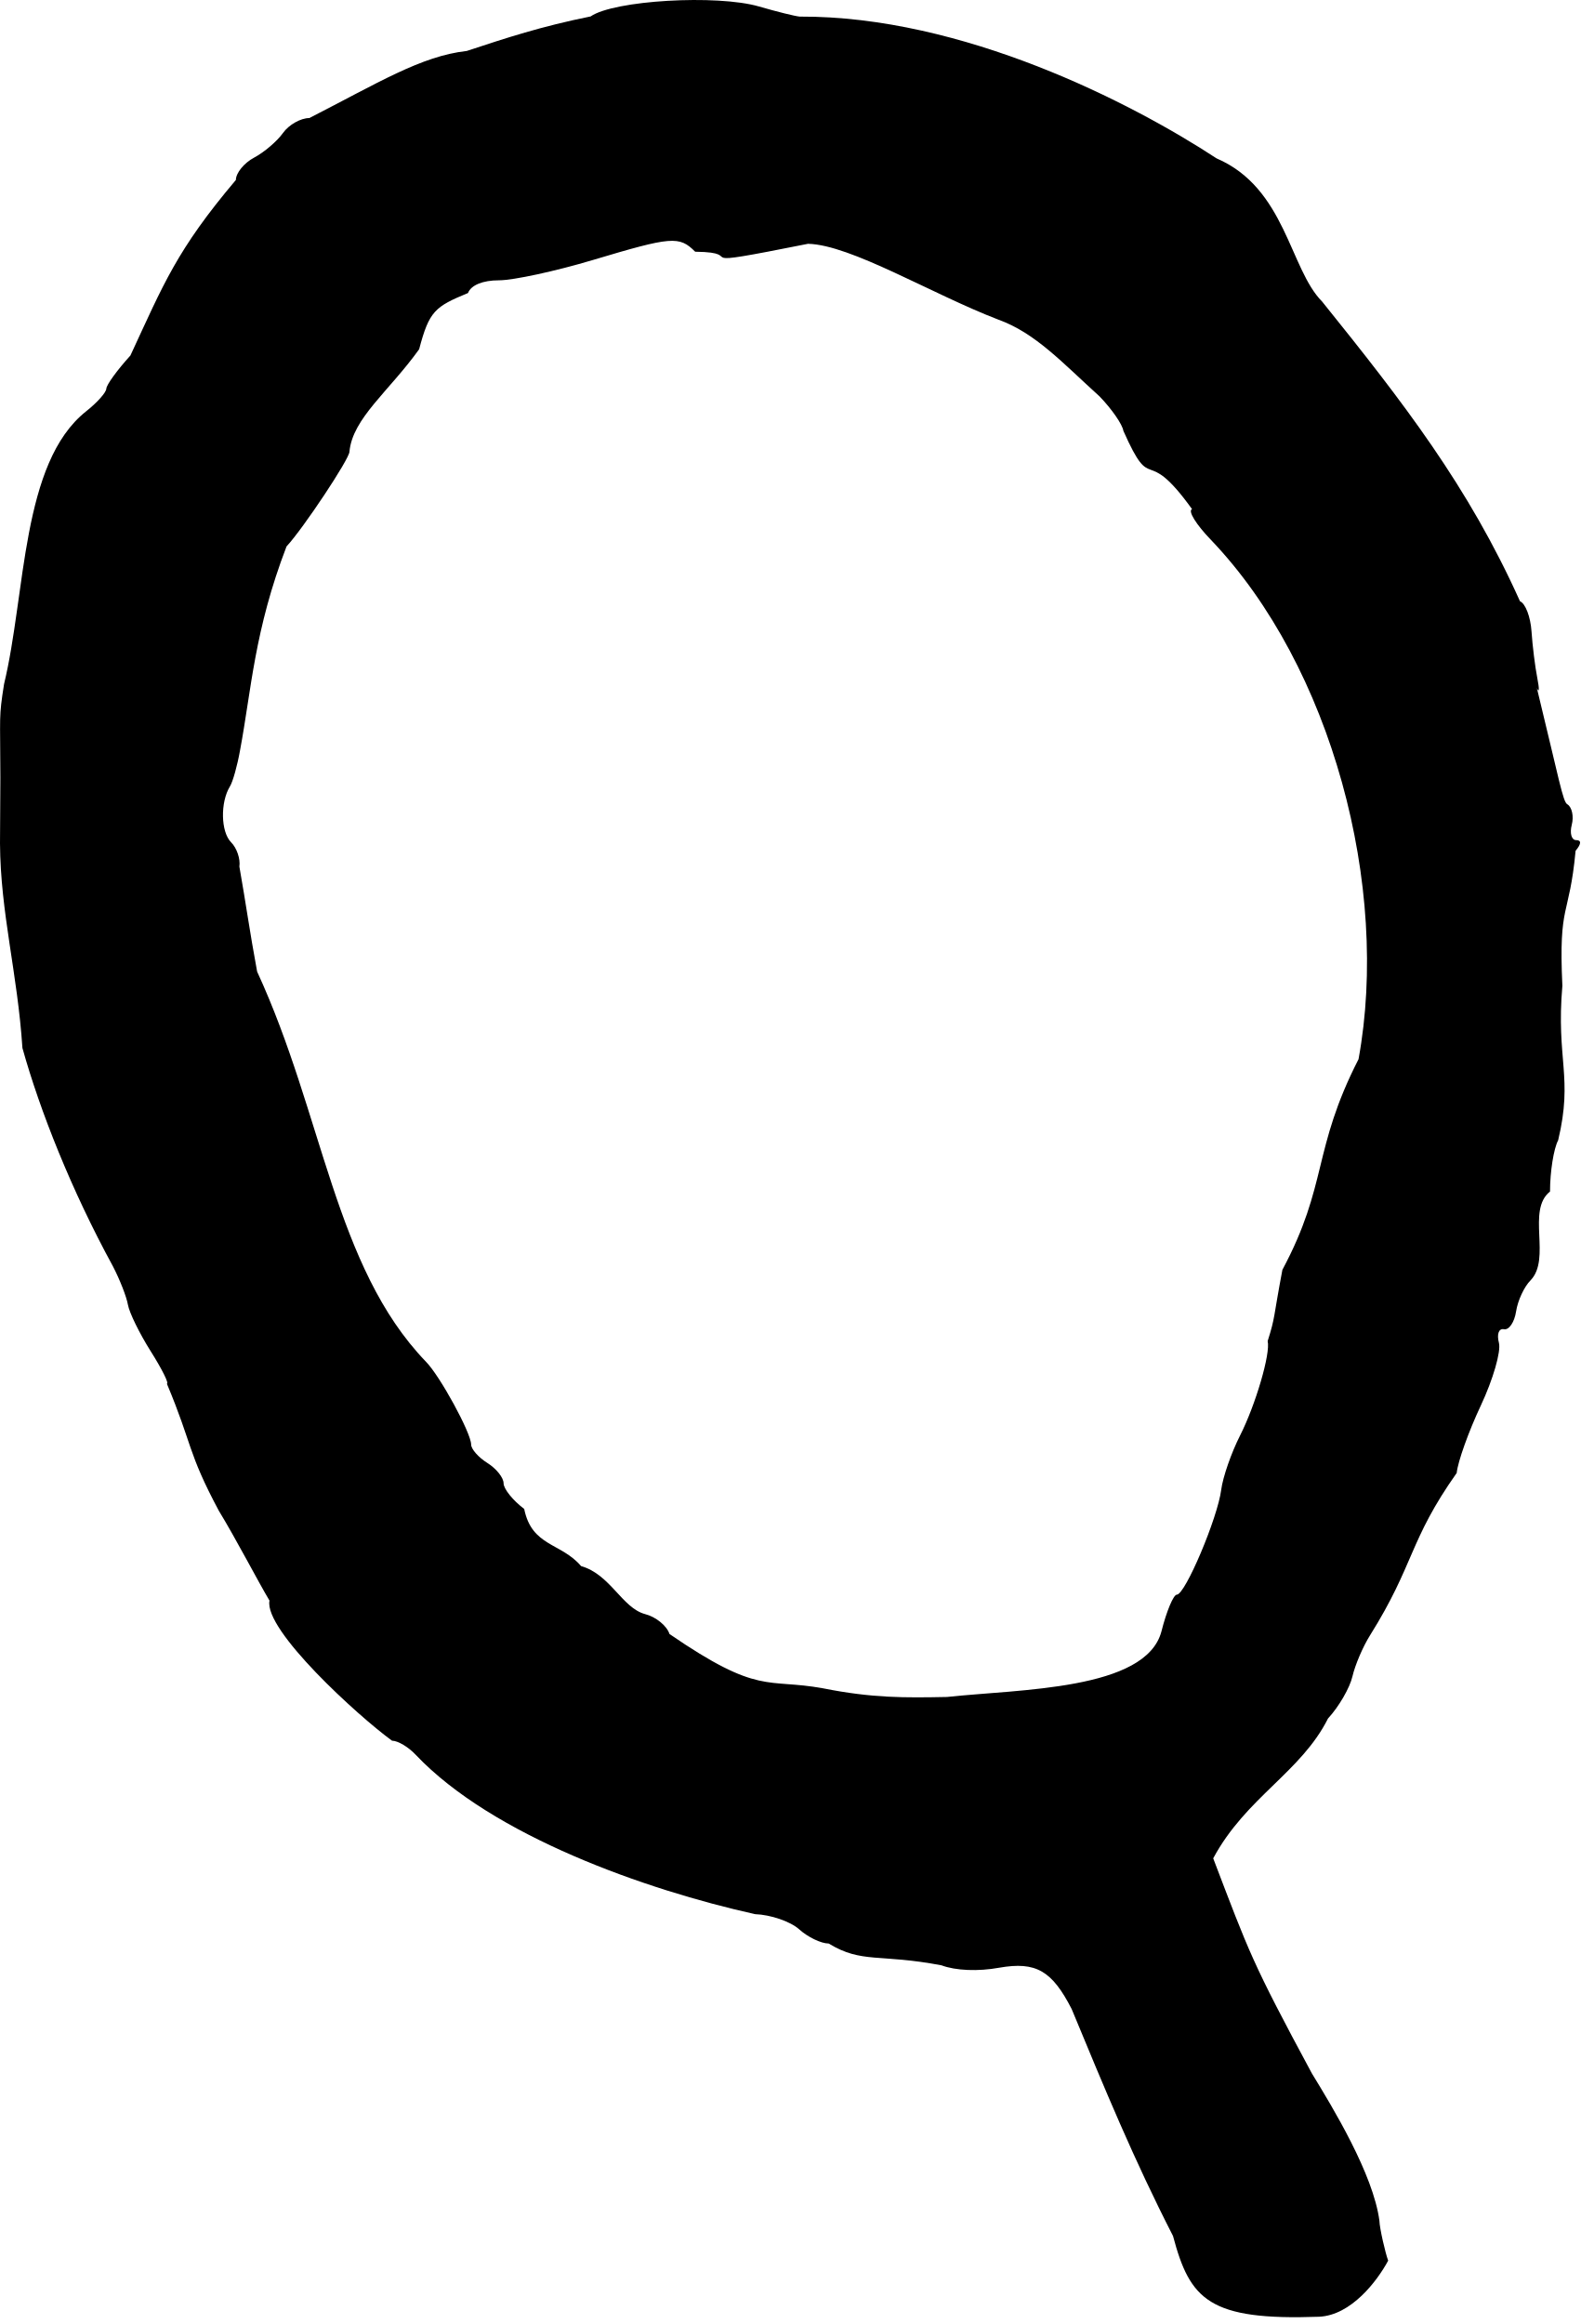
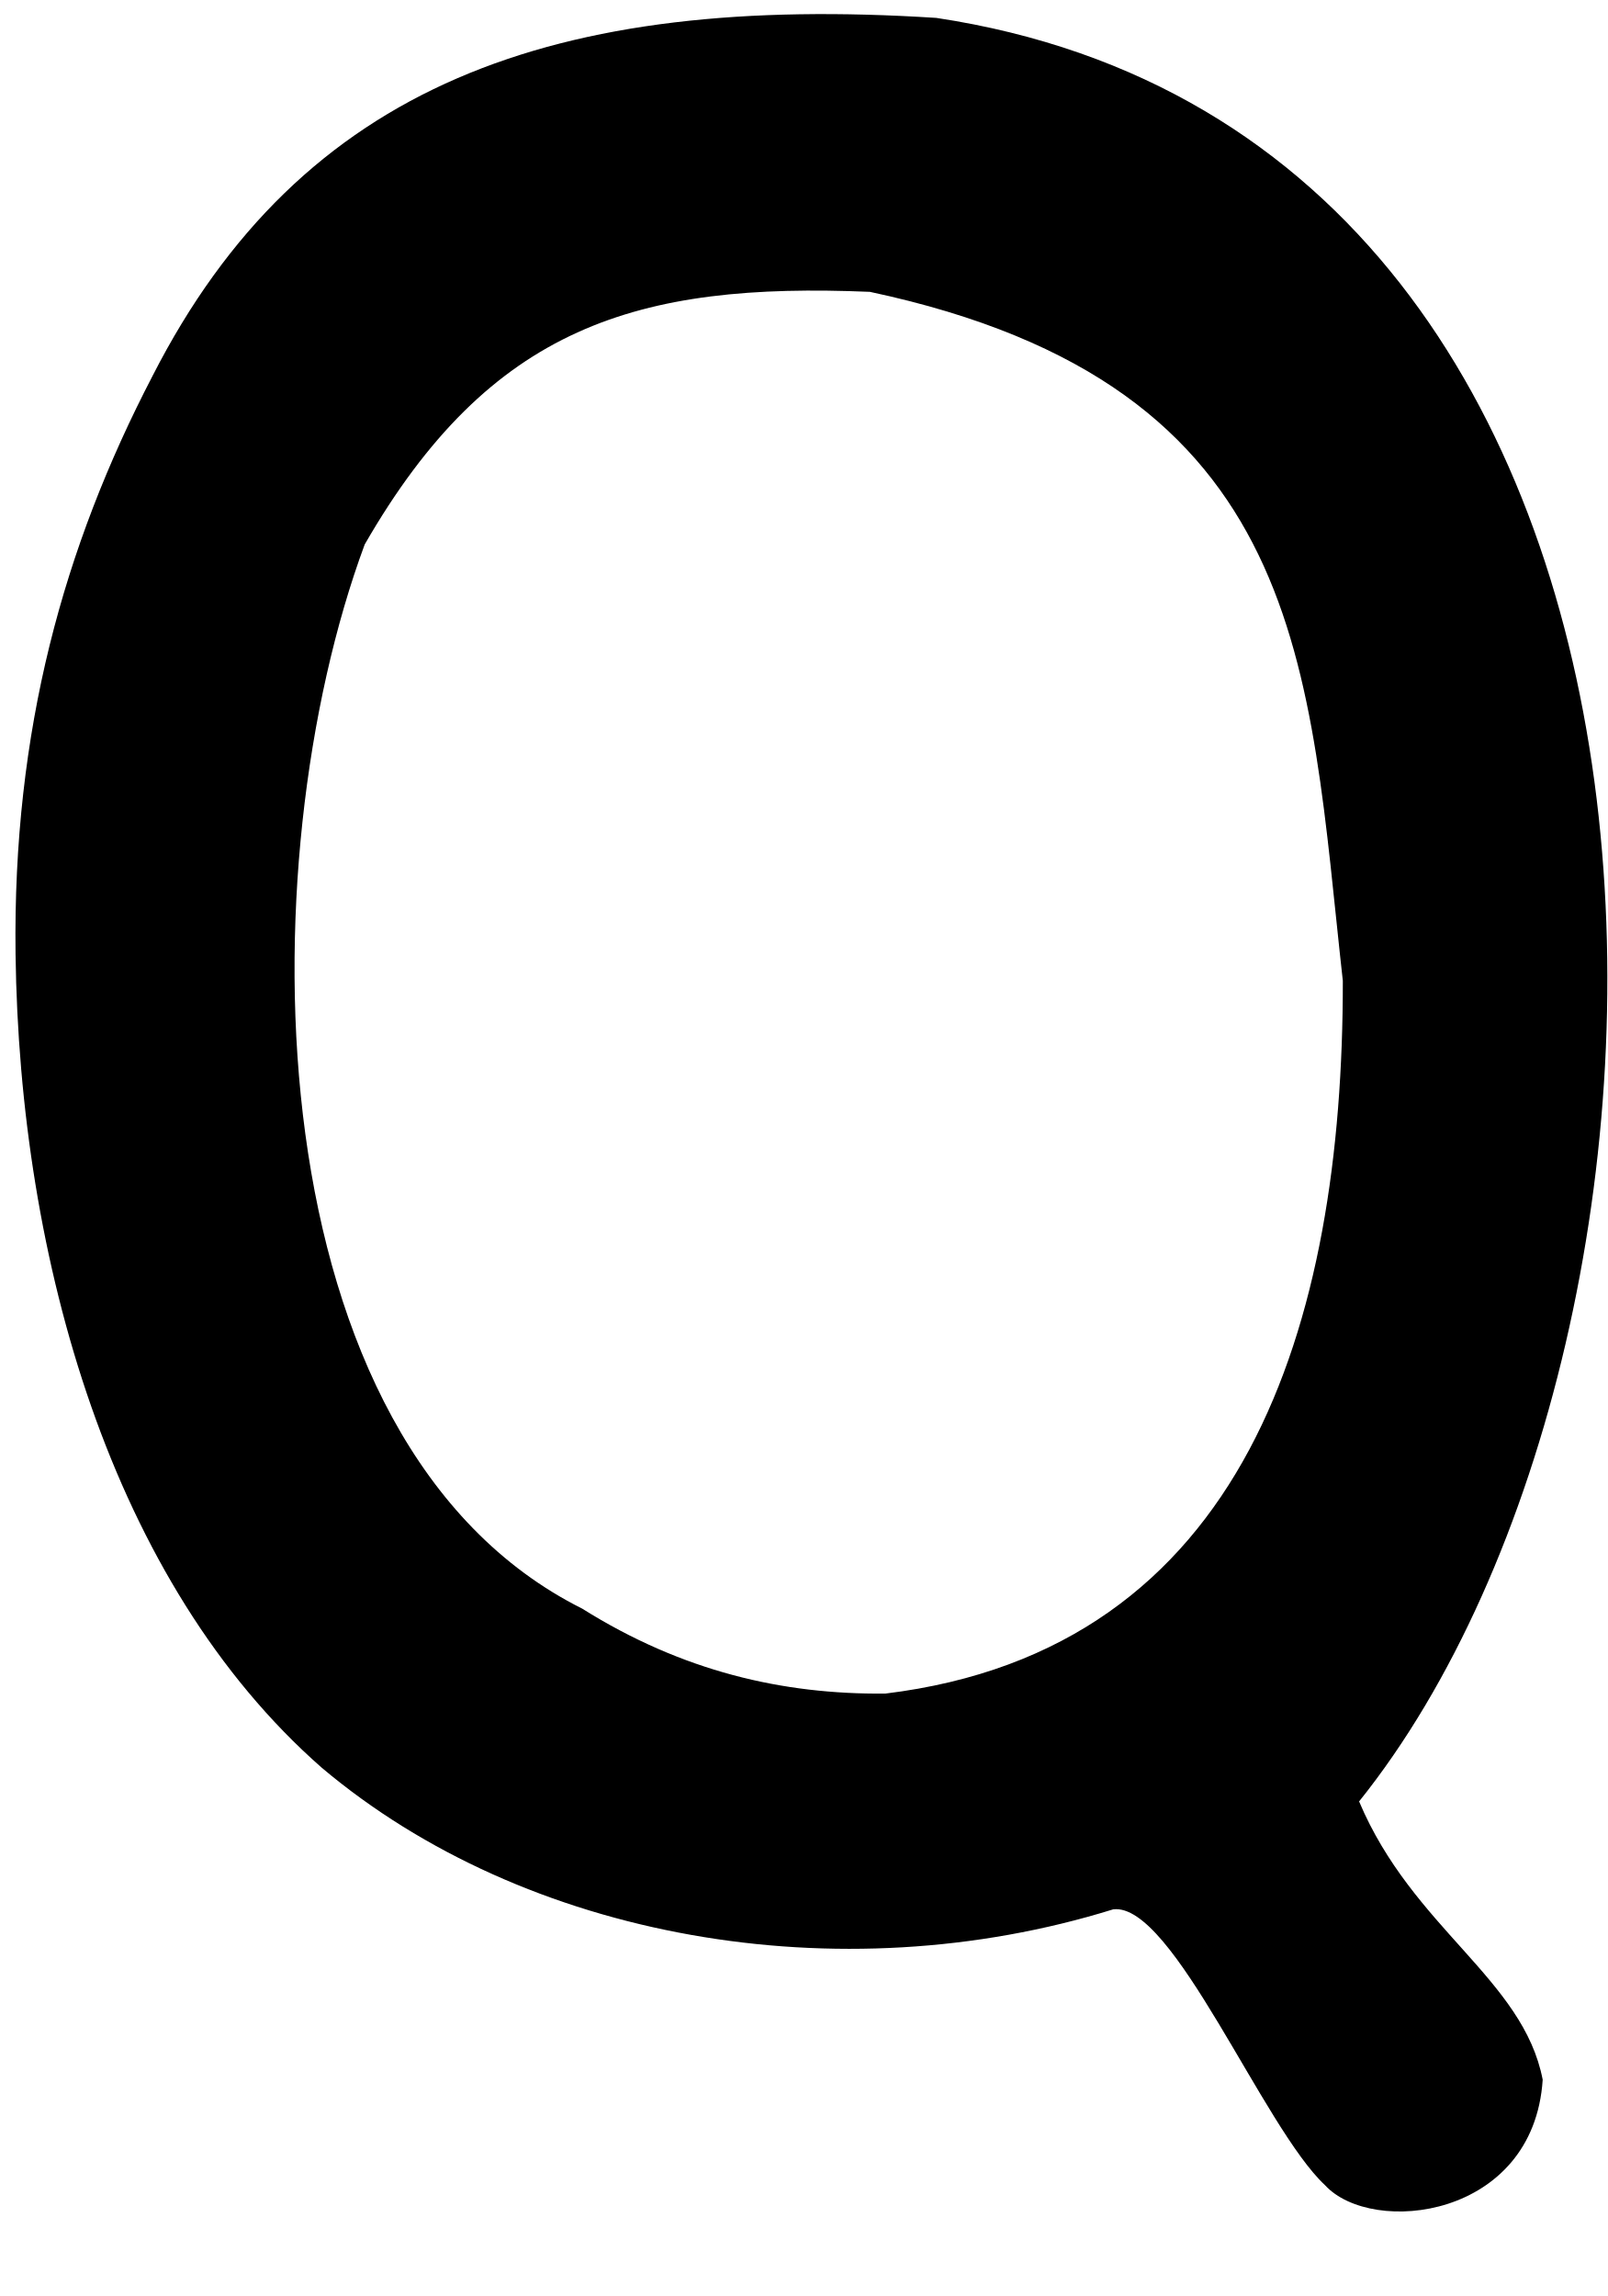
- <svg xmlns="http://www.w3.org/2000/svg" id="svg3390" version="1.1" width="632.489" height="930.001" viewBox="0 0 632.489 930.001">
+ <svg xmlns="http://www.w3.org/2000/svg" id="svg3390" version="1.1" width="651.309" height="930" viewBox="0 0 651.309 930">
  <defs id="defs3394" />
-   <path style="fill:#000000" d="m 469.483,894.778 c -15.801,-30.845 -27.223,-58.636 -40.572,-90.841 -7.878,-15.308 -14.25,-19.087 -28.996,-16.51 -8.414,1.539 -17.477,1.164 -23.088,-0.954 -24.954,-4.752 -31.825,-0.62 -45.155,-8.729 -3.037,0 -8.354,-2.557 -11.815,-5.682 -3.462,-3.125 -11.408,-5.855 -17.657,-6.068 -43.865,-9.759 -105.058,-31.364 -135.776,-63.736 -2.901,-3.125 -7.188,-5.682 -9.526,-5.682 C 143.332,686.722 105.532,652.263 107.861,640.517 103.455,633.182 94.348,615.611 87.592,604.579 74.906,580.832 77.136,578.365 66.788,553.722 c 0.952,0 -1.947,-5.825 -6.441,-12.944 -4.494,-7.119 -8.611,-15.52 -9.149,-18.669 -0.538,-3.148 -3.261,-10.107 -6.051,-15.464 C 28.693,476.528 16.006,444.585 8.974,419.38 7.009,389.374 0.168,365.299 5.9254716e-4,337.524 0.04,334.113 0.107,322.267 0.15,311.199 0.105,285.669 -0.536,287.426 1.621,273.755 10.401,237.391 8.475,185.295 34.407,164.649 c 4.43,-3.485 8.097,-7.586 8.15,-9.115 0.052,-1.529 4.39,-7.499 9.638,-13.268 13.262,-28.561 18.427,-42.113 42.214,-70.254 0,-2.786 3.287,-6.811 7.305,-8.942 4.018,-2.132 9.214,-6.566 11.548,-9.854 2.333,-3.288 7.082,-5.978 10.552,-5.978 27.446,-14.021 44.739,-24.819 63.002,-26.847 15.823,-5.216 29.761,-9.825 49.579,-13.817 9.206,-6.448 50.536,-8.879 67.427,-3.965 7.143,2.078 14.448,3.893 16.234,4.033 65.279,-0.27 132.756,34.391 166.865,56.738 27.662,11.903 29.217,44.248 42.236,57.294 32.438,40.287 58.545,73.946 79.199,119.947 2.147,0.828 4.22,6.234 4.608,12.014 0.388,5.78 1.426,14.161 2.306,18.626 0.88,4.464 0.807,6.29 -0.165,4.058 8.955,36.749 10.432,45.681 12.209,46.541 1.852,1.144 2.646,4.838 1.764,8.208 -0.881,3.37 -0.1,6.127 1.738,6.127 2.184,0 2.113,1.479 -0.208,4.274 -2.539,27.178 -6.869,20.27 -5.292,54.021 -2.563,29.587 4.385,36.435 -1.687,61.817 -1.79,3.346 -3.255,12.575 -3.255,20.509 -9.52,7.531 0.637,26.86 -7.822,35.566 -2.516,2.516 -5.108,8.1 -5.759,12.407 -0.651,4.308 -2.825,7.517 -4.832,7.131 -2.096,-0.403 -2.96,1.932 -2.03,5.486 0.89,3.403 -2.376,14.676 -7.258,25.051 -4.882,10.375 -9.222,22.517 -9.646,26.981 -19.168,27.108 -16.82,36.423 -34.668,64.934 -2.824,4.464 -6.003,11.883 -7.065,16.487 -1.062,4.603 -5.466,12.184 -9.786,16.845 -10.823,21.545 -32.83,31.547 -45.938,55.953 14.43,37.803 15.491,41.518 39.473,86.038 8.438,13.789 24.58,40.333 27.047,58.987 0.056,2.979 2.421,13.134 3.505,15.959 -4.38,8.143 -14.759,21.857 -27.638,22.455 -44.086,1.583 -51.685,-6.79 -58.474,-32.315 z m -4.643,-241.899 c 2.042,-8.109 4.82,-14.743 6.174,-14.743 3.343,0 16.333,-30.702 17.76,-41.974 0.632,-4.997 4.025,-14.764 7.54,-21.704 6.254,-12.351 12.276,-32.945 11.047,-37.781 3.14,-9.934 2.129,-8.623 5.898,-28.53 18.313,-34.233 11.895,-47.953 30.478,-84.293 12.63,-68.871 -10.632,-157.069 -58.977,-207.712 -6.02,-6.208 -9.462,-11.781 -7.65,-12.385 -19.471,-27.104 -15.56,-4.508 -27.492,-31.34 -0.376,-2.559 -4.663,-8.761 -9.527,-13.781 -14.895,-13.474 -25.667,-25.384 -40.518,-30.728 -26.665,-10.231 -59.032,-29.96 -76.178,-30.347 -52.499,10.472 -22.525,3.429 -45.157,3.17 -6.386,-6.386 -9.332,-6.147 -40.971,3.323 -14.915,4.464 -31.818,8.117 -37.562,8.117 -6.492,0 -11.184,1.927 -12.399,5.094 -13.181,5.444 -15.527,7.177 -19.553,22.503 -12.088,16.861 -26.681,27.646 -27.887,40.992 0,2.865 -18.518,30.743 -25.192,37.923 -12.905,33.625 -14.06,57.398 -18.595,81.549 -1.072,6.086 -2.89,12.587 -4.04,14.447 -3.926,6.353 -3.682,18.242 0.46,22.384 2.275,2.275 3.766,6.656 3.313,9.737 2.587,14.614 4.068,25.647 7.099,42.011 26.539,57.523 30.967,118.069 67.516,156.05 5.566,5.566 18.138,28.575 18.138,33.195 0,1.829 2.922,5.15 6.493,7.381 3.571,2.23 6.493,5.888 6.493,8.127 0,2.24 3.713,6.86 8.251,10.268 3.057,15.109 14.771,13.459 22.766,22.875 11.703,3.301 16.399,16.724 25.584,19.202 4.345,1.091 8.756,4.68 9.803,7.976 35.979,24.698 38.689,17.615 61.403,21.721 19.88,3.957 32.686,3.803 49.662,3.475 28.991,-3.138 79.555,-2.658 85.82,-26.201 z" id="path3400" />
+   <path style="fill:#000000" d="M 536.738,885.115 C 511.691,861.805 475.098,770.368 450.928,773.386 339.797,807.899 212.804,785.561 130.329,716.016 45.061,641.161 7.888,510.324 6.299,386.441 5.137,295.939 25.733,221.639 61.773,152.309 122.18,33.911 224.944,-2.64 379.29,7.25 710.525,57.196 701.818,541.075 550.547,729.677 c 21.683,51.473 66.463,71.823 74.371,112.707 -3.652,56.333 -69.174,63.458 -88.18,42.731 z m 7.216,-487.857 c -14.101,-126.222 -13.222,-241.045 -191.58,-279.047 -94.125,-3.944 -153.67,13.734 -204.642,102.326 -47.79,129.043 -45.701,364.081 88.121,431.051 40.573,25.45 81.249,34.803 122.764,34.405 145.882,-17.752 185.492,-149.461 185.337,-288.735 z" id="path3400" />
</svg>
